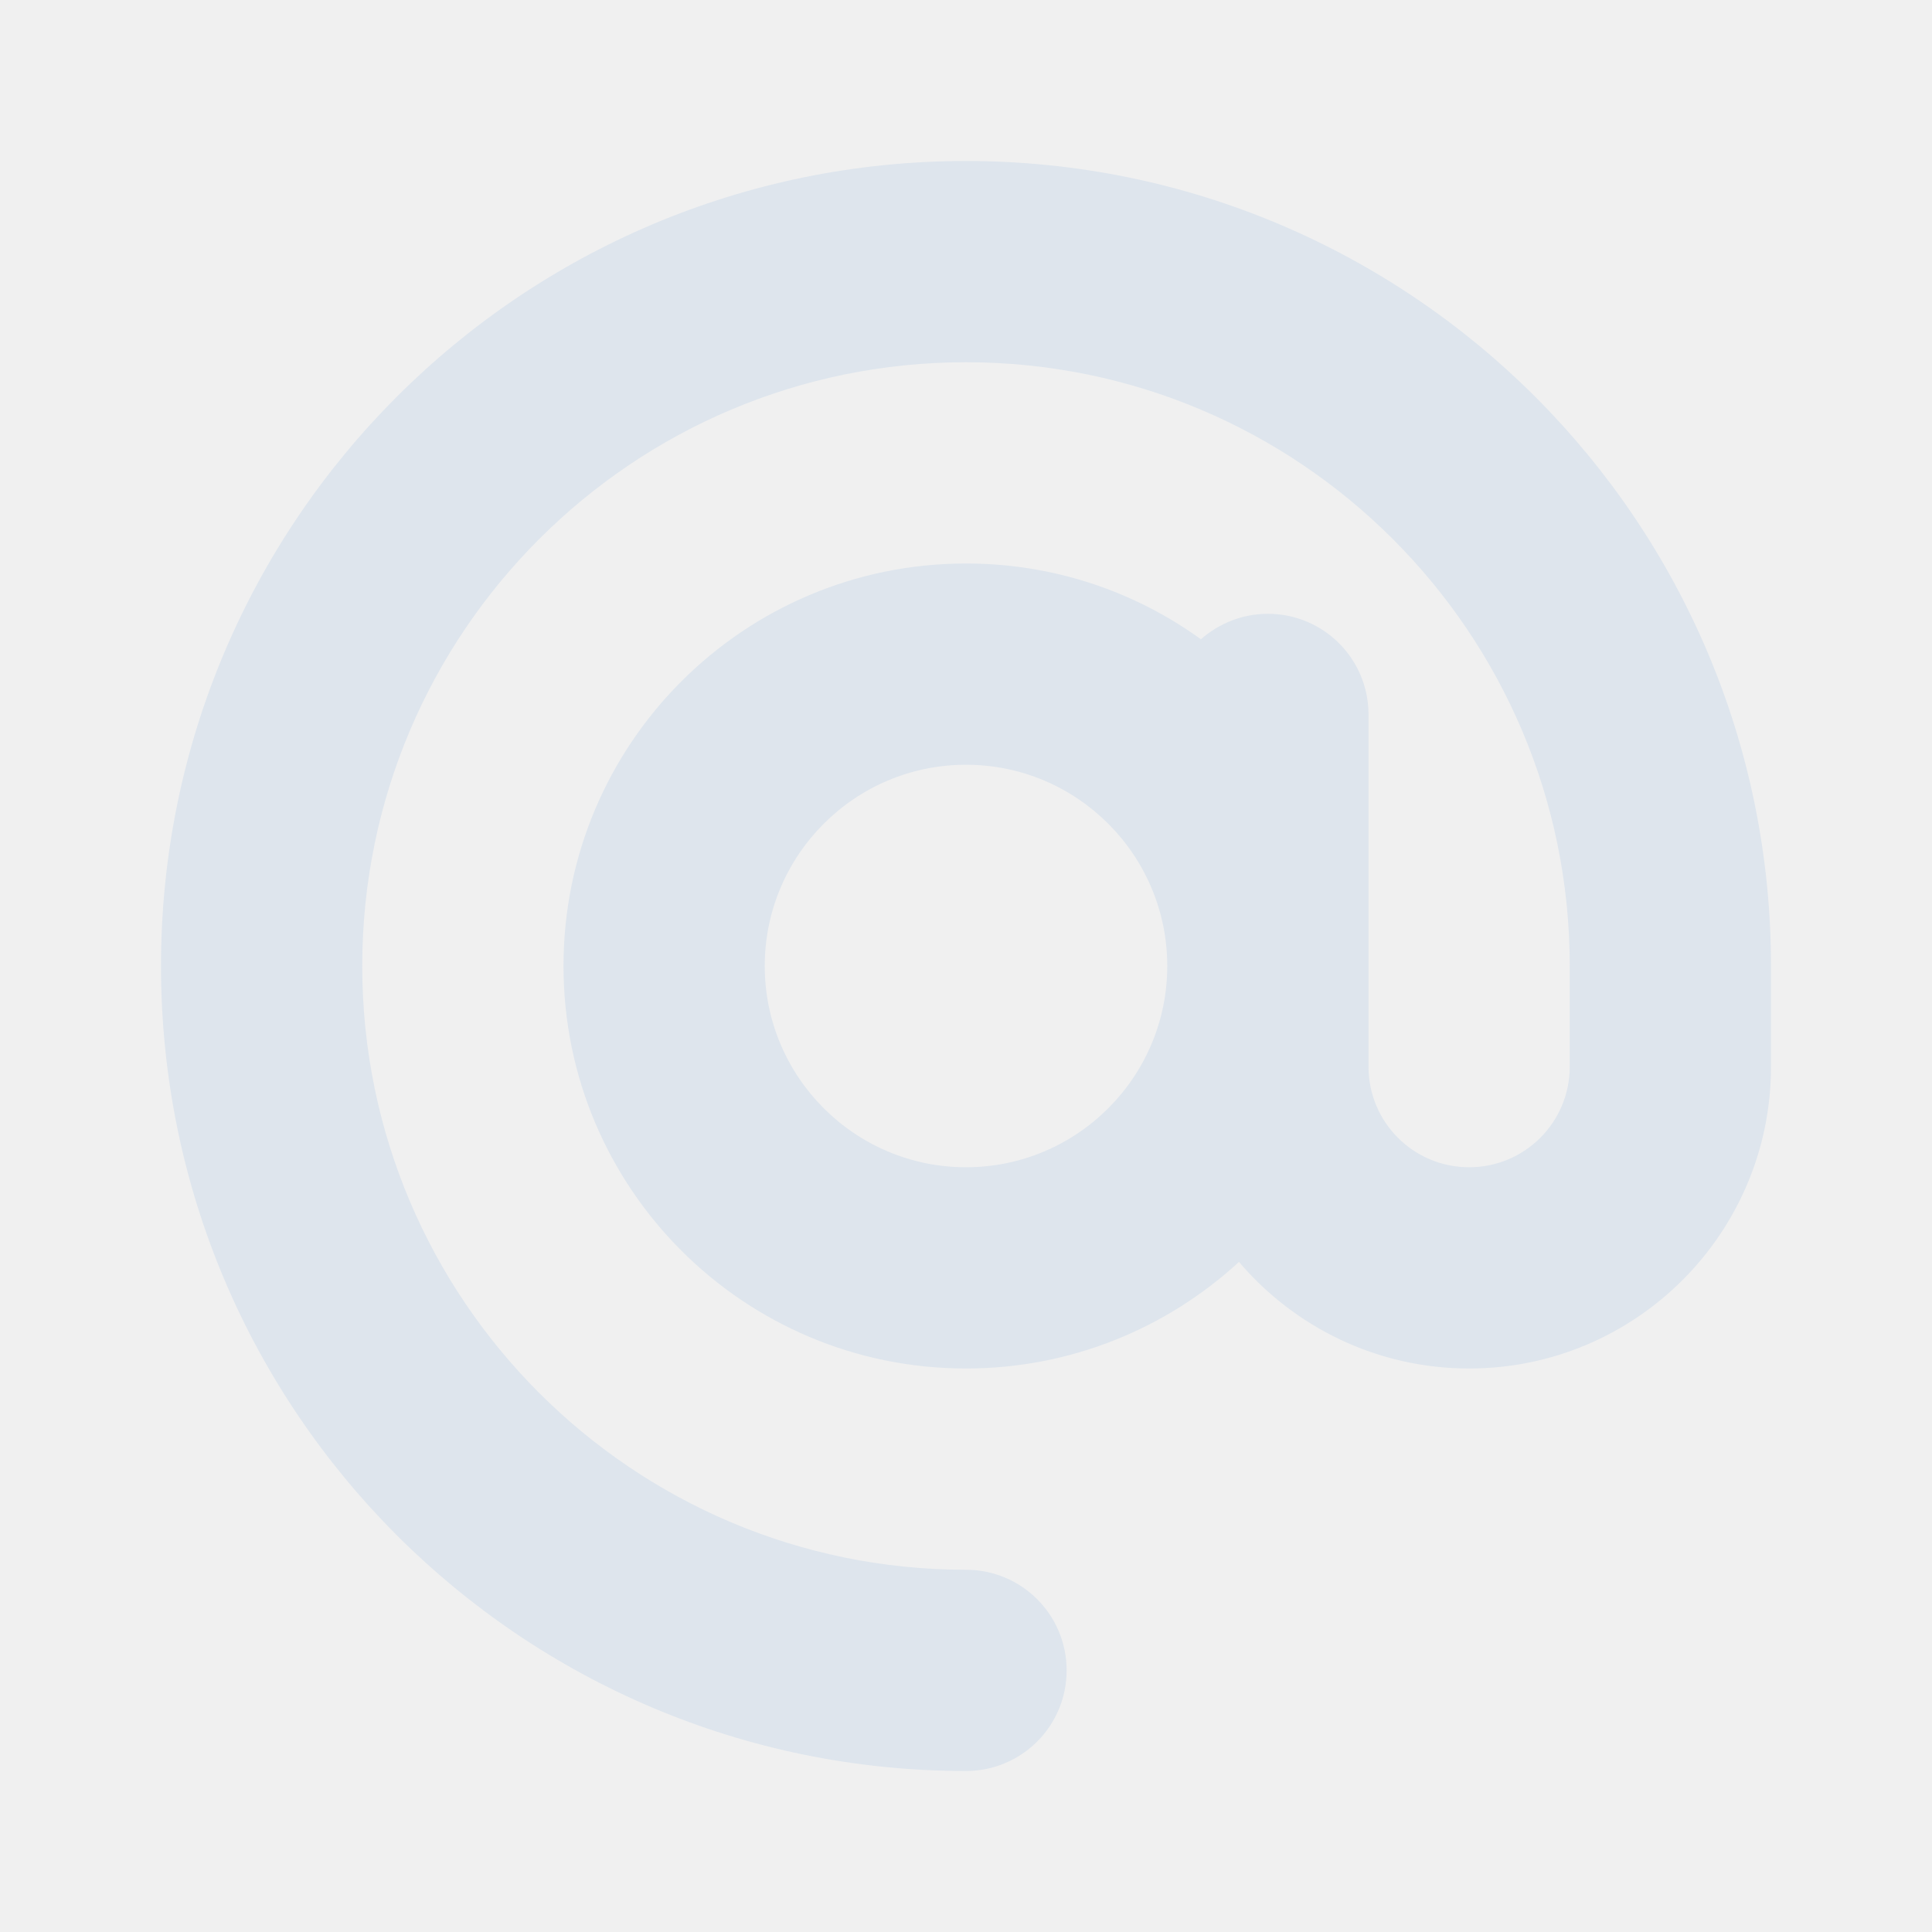
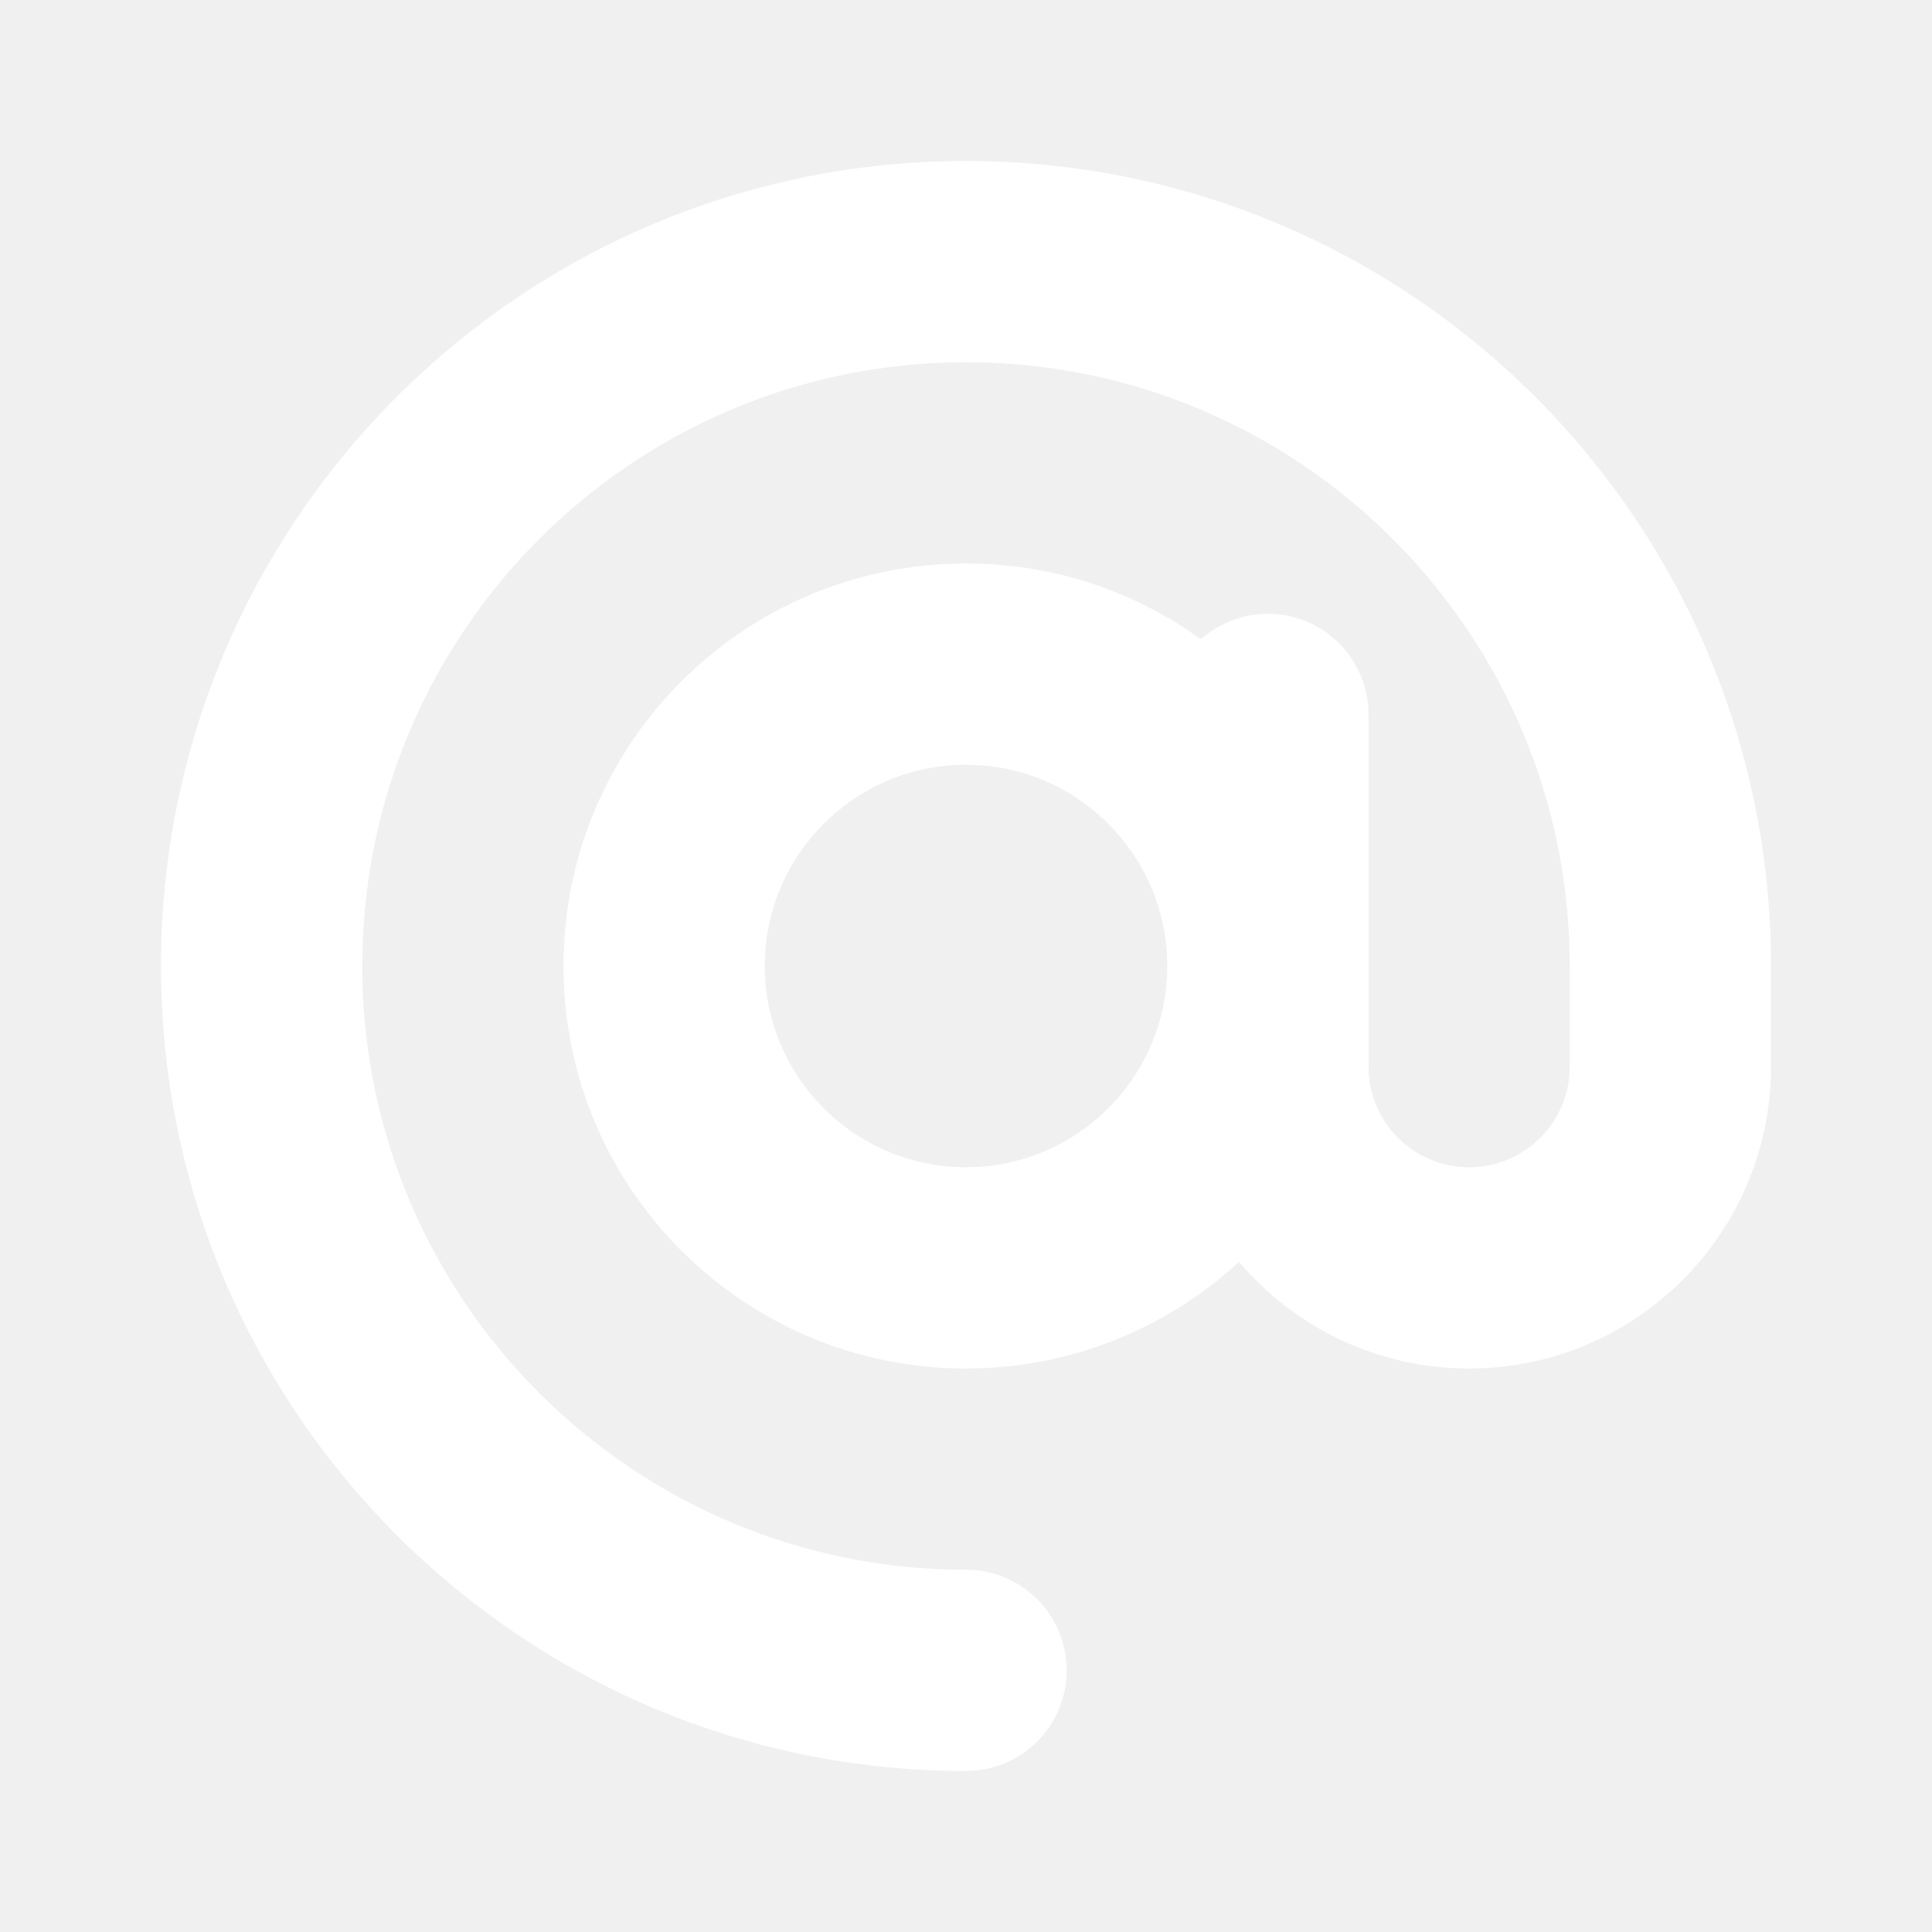
<svg xmlns="http://www.w3.org/2000/svg" width="24" height="24" viewBox="0 0 24 24" fill="none">
-   <path d="M12 4.5C7.859 4.5 4.5 7.859 4.5 12C4.5 16.141 7.859 19.5 12 19.5C12.691 19.5 13.25 20.059 13.25 20.75C13.25 21.441 12.691 22 12 22C6.477 22 2 17.523 2 12C2 6.477 6.477 2 12 2C17.523 2 22 6.477 22 12V13.25C22 15.32 20.32 17 18.25 17C17.105 17 16.078 16.484 15.391 15.676C14.5 16.496 13.309 17 12 17C9.238 17 7 14.762 7 12C7 9.238 9.238 7 12 7C13.09 7 14.098 7.348 14.918 7.941C15.141 7.746 15.43 7.625 15.75 7.625C16.441 7.625 17 8.184 17 8.875V12V13.25C17 13.941 17.559 14.5 18.25 14.5C18.941 14.5 19.5 13.941 19.5 13.25V12C19.5 7.859 16.141 4.5 12 4.5ZM14.5 12C14.5 10.621 13.379 9.5 12 9.5C10.621 9.5 9.5 10.621 9.5 12C9.5 13.379 10.621 14.5 12 14.5C13.379 14.5 14.5 13.379 14.5 12Z" fill="#DEE5ED" />
+   <path d="M12 4.5C7.859 4.5 4.5 7.859 4.5 12C4.5 16.141 7.859 19.5 12 19.5C12.691 19.5 13.25 20.059 13.25 20.75C13.25 21.441 12.691 22 12 22C6.477 22 2 17.523 2 12C2 6.477 6.477 2 12 2C17.523 2 22 6.477 22 12V13.25C22 15.32 20.32 17 18.25 17C17.105 17 16.078 16.484 15.391 15.676C14.5 16.496 13.309 17 12 17C9.238 17 7 14.762 7 12C7 9.238 9.238 7 12 7C13.09 7 14.098 7.348 14.918 7.941C15.141 7.746 15.43 7.625 15.75 7.625C16.441 7.625 17 8.184 17 8.875V12V13.25C17 13.941 17.559 14.5 18.25 14.5C18.941 14.5 19.5 13.941 19.5 13.25V12C19.5 7.859 16.141 4.5 12 4.5ZM14.5 12C14.5 10.621 13.379 9.5 12 9.5C10.621 9.5 9.5 10.621 9.5 12C9.5 13.379 10.621 14.5 12 14.5C13.379 14.5 14.5 13.379 14.5 12Z" fill="#FFFFFF" />
</svg>
